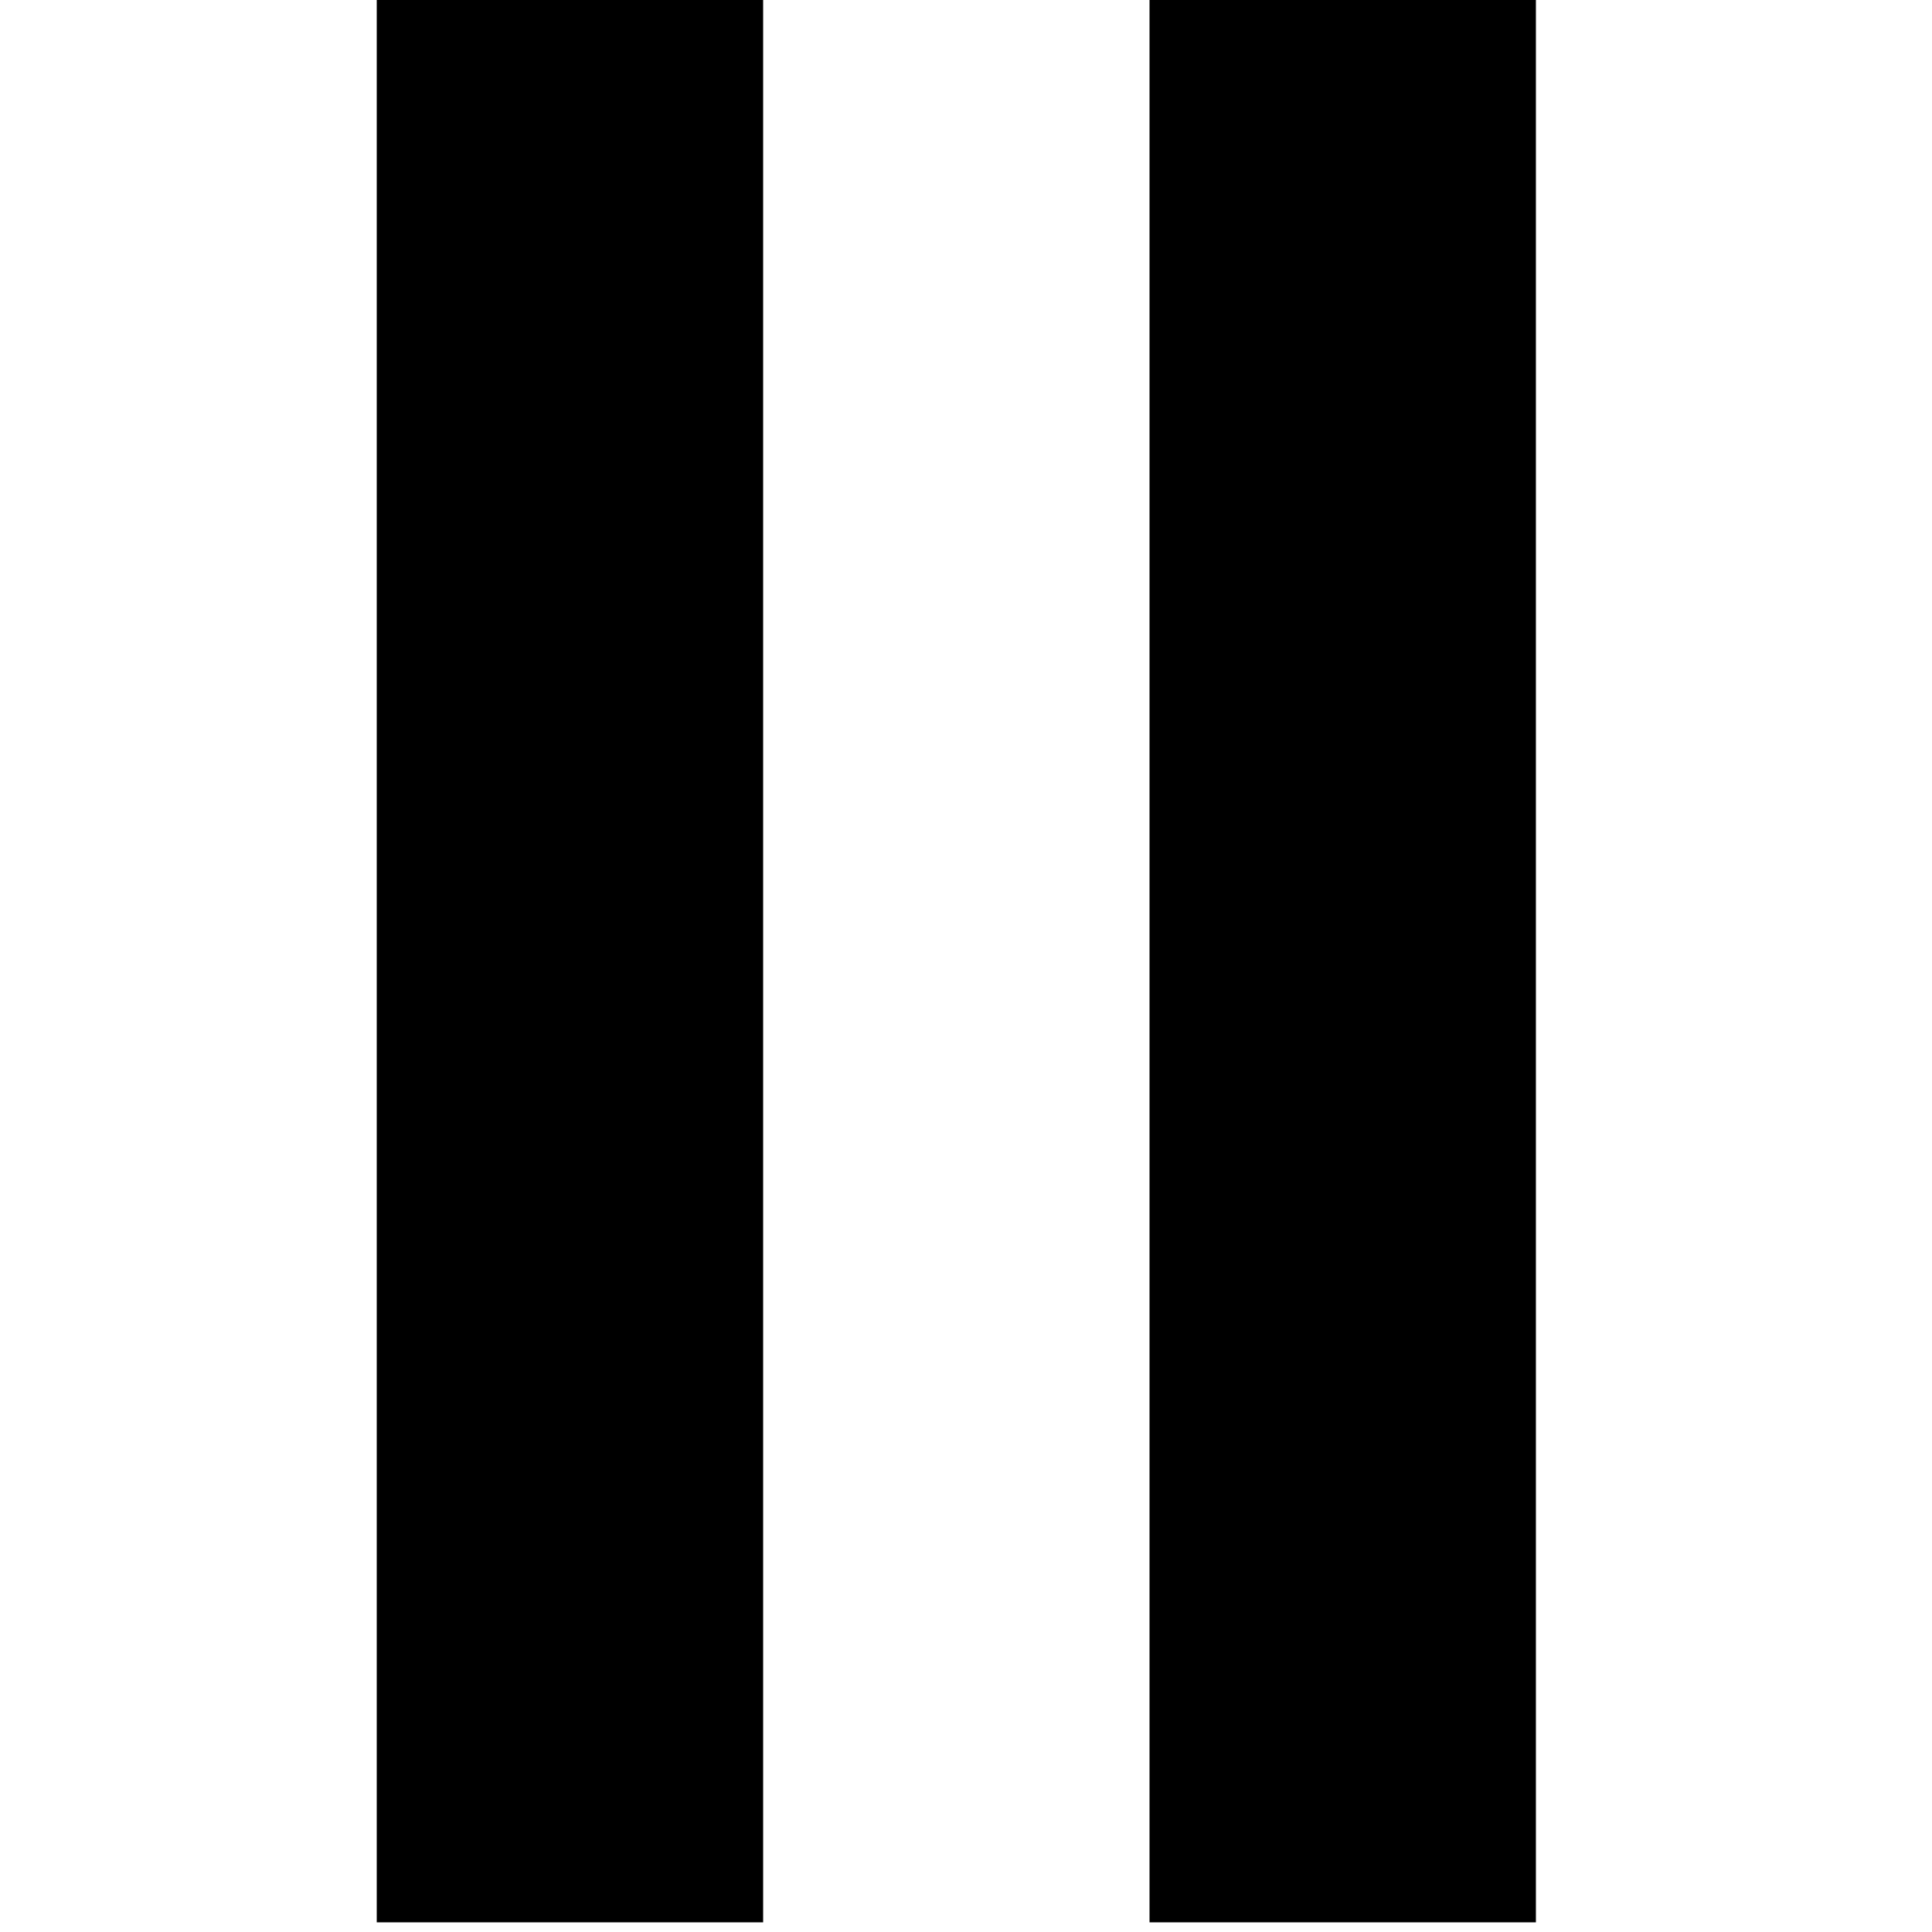
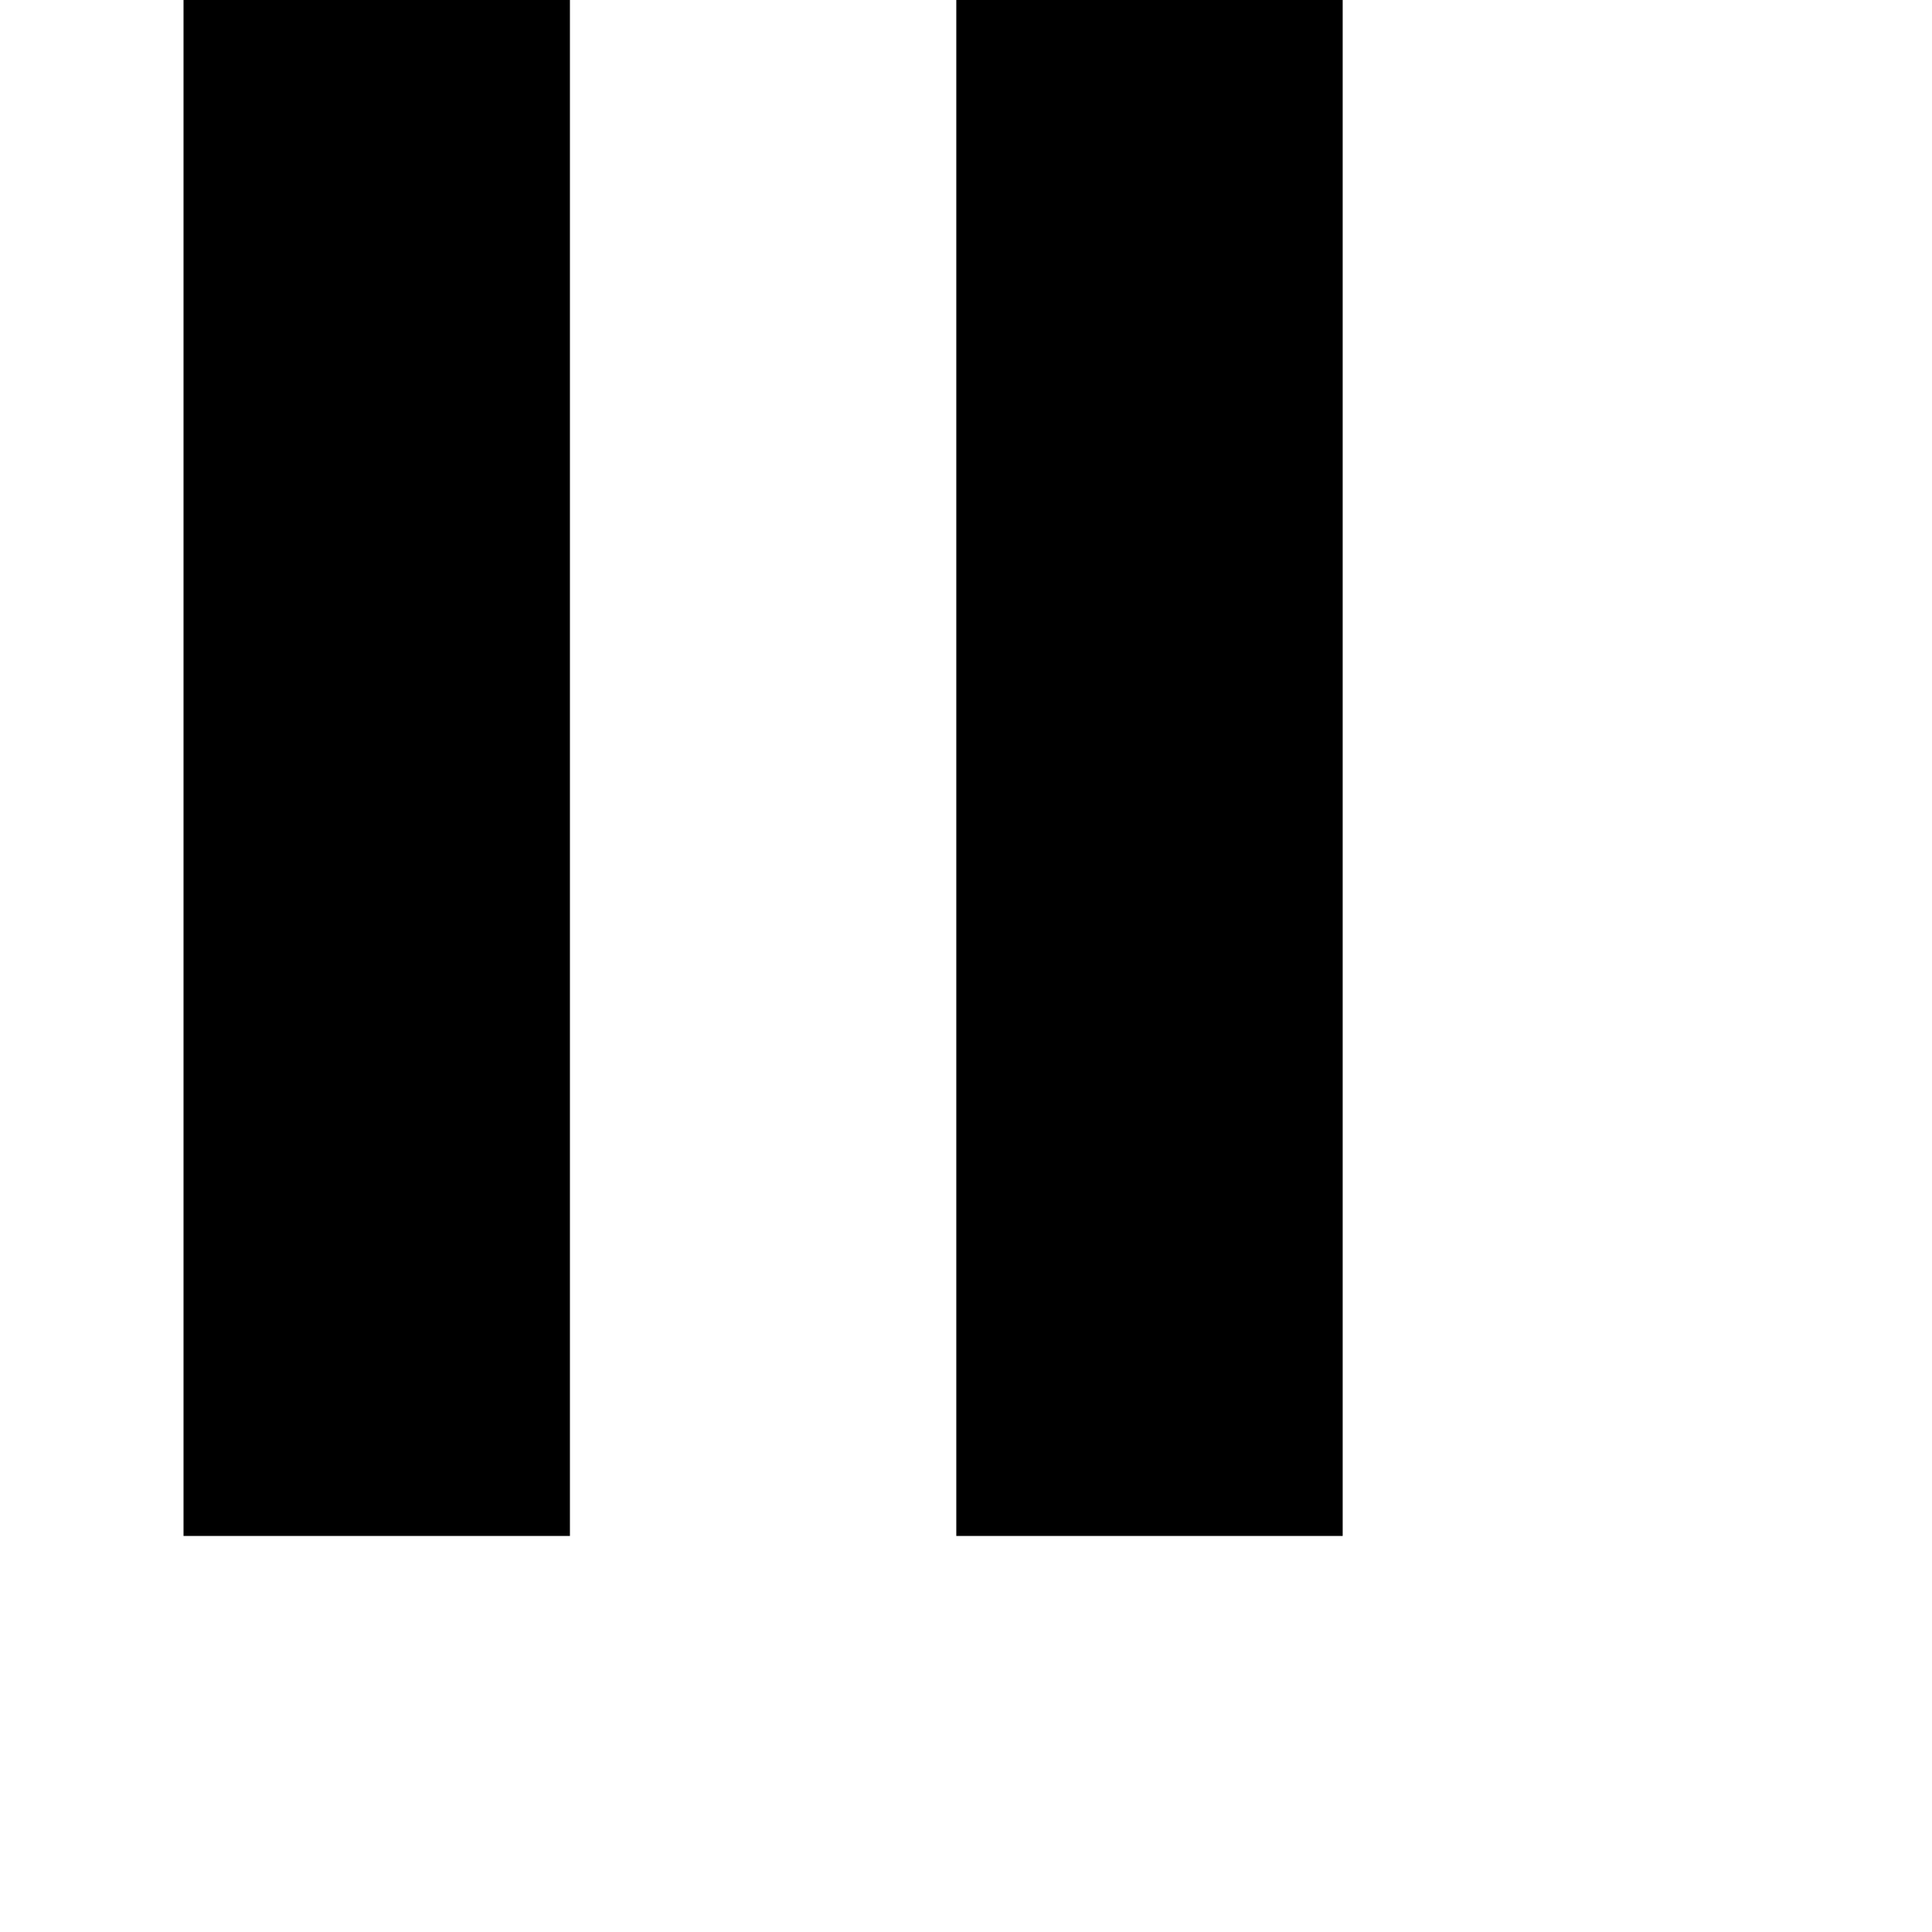
- <svg xmlns="http://www.w3.org/2000/svg" version="1.1" id="Ebene_1" x="0px" y="0px" width="100px" height="100px" viewBox="0 0 100 100" enable-background="new 0 0 100 100" xml:space="preserve">
+ <svg xmlns="http://www.w3.org/2000/svg" version="1.1" id="Ebene_1" x="0px" y="0px" width="100px" height="100px" viewBox="10.001 19.999 100 100" enable-background="new 10.001 19.999 100 100" xml:space="preserve">
  <path d="M19.5,99.5h20V-0.502h-20V99.5z M59.499-0.502V99.5h19.999V-0.502H59.499z" />
</svg>
